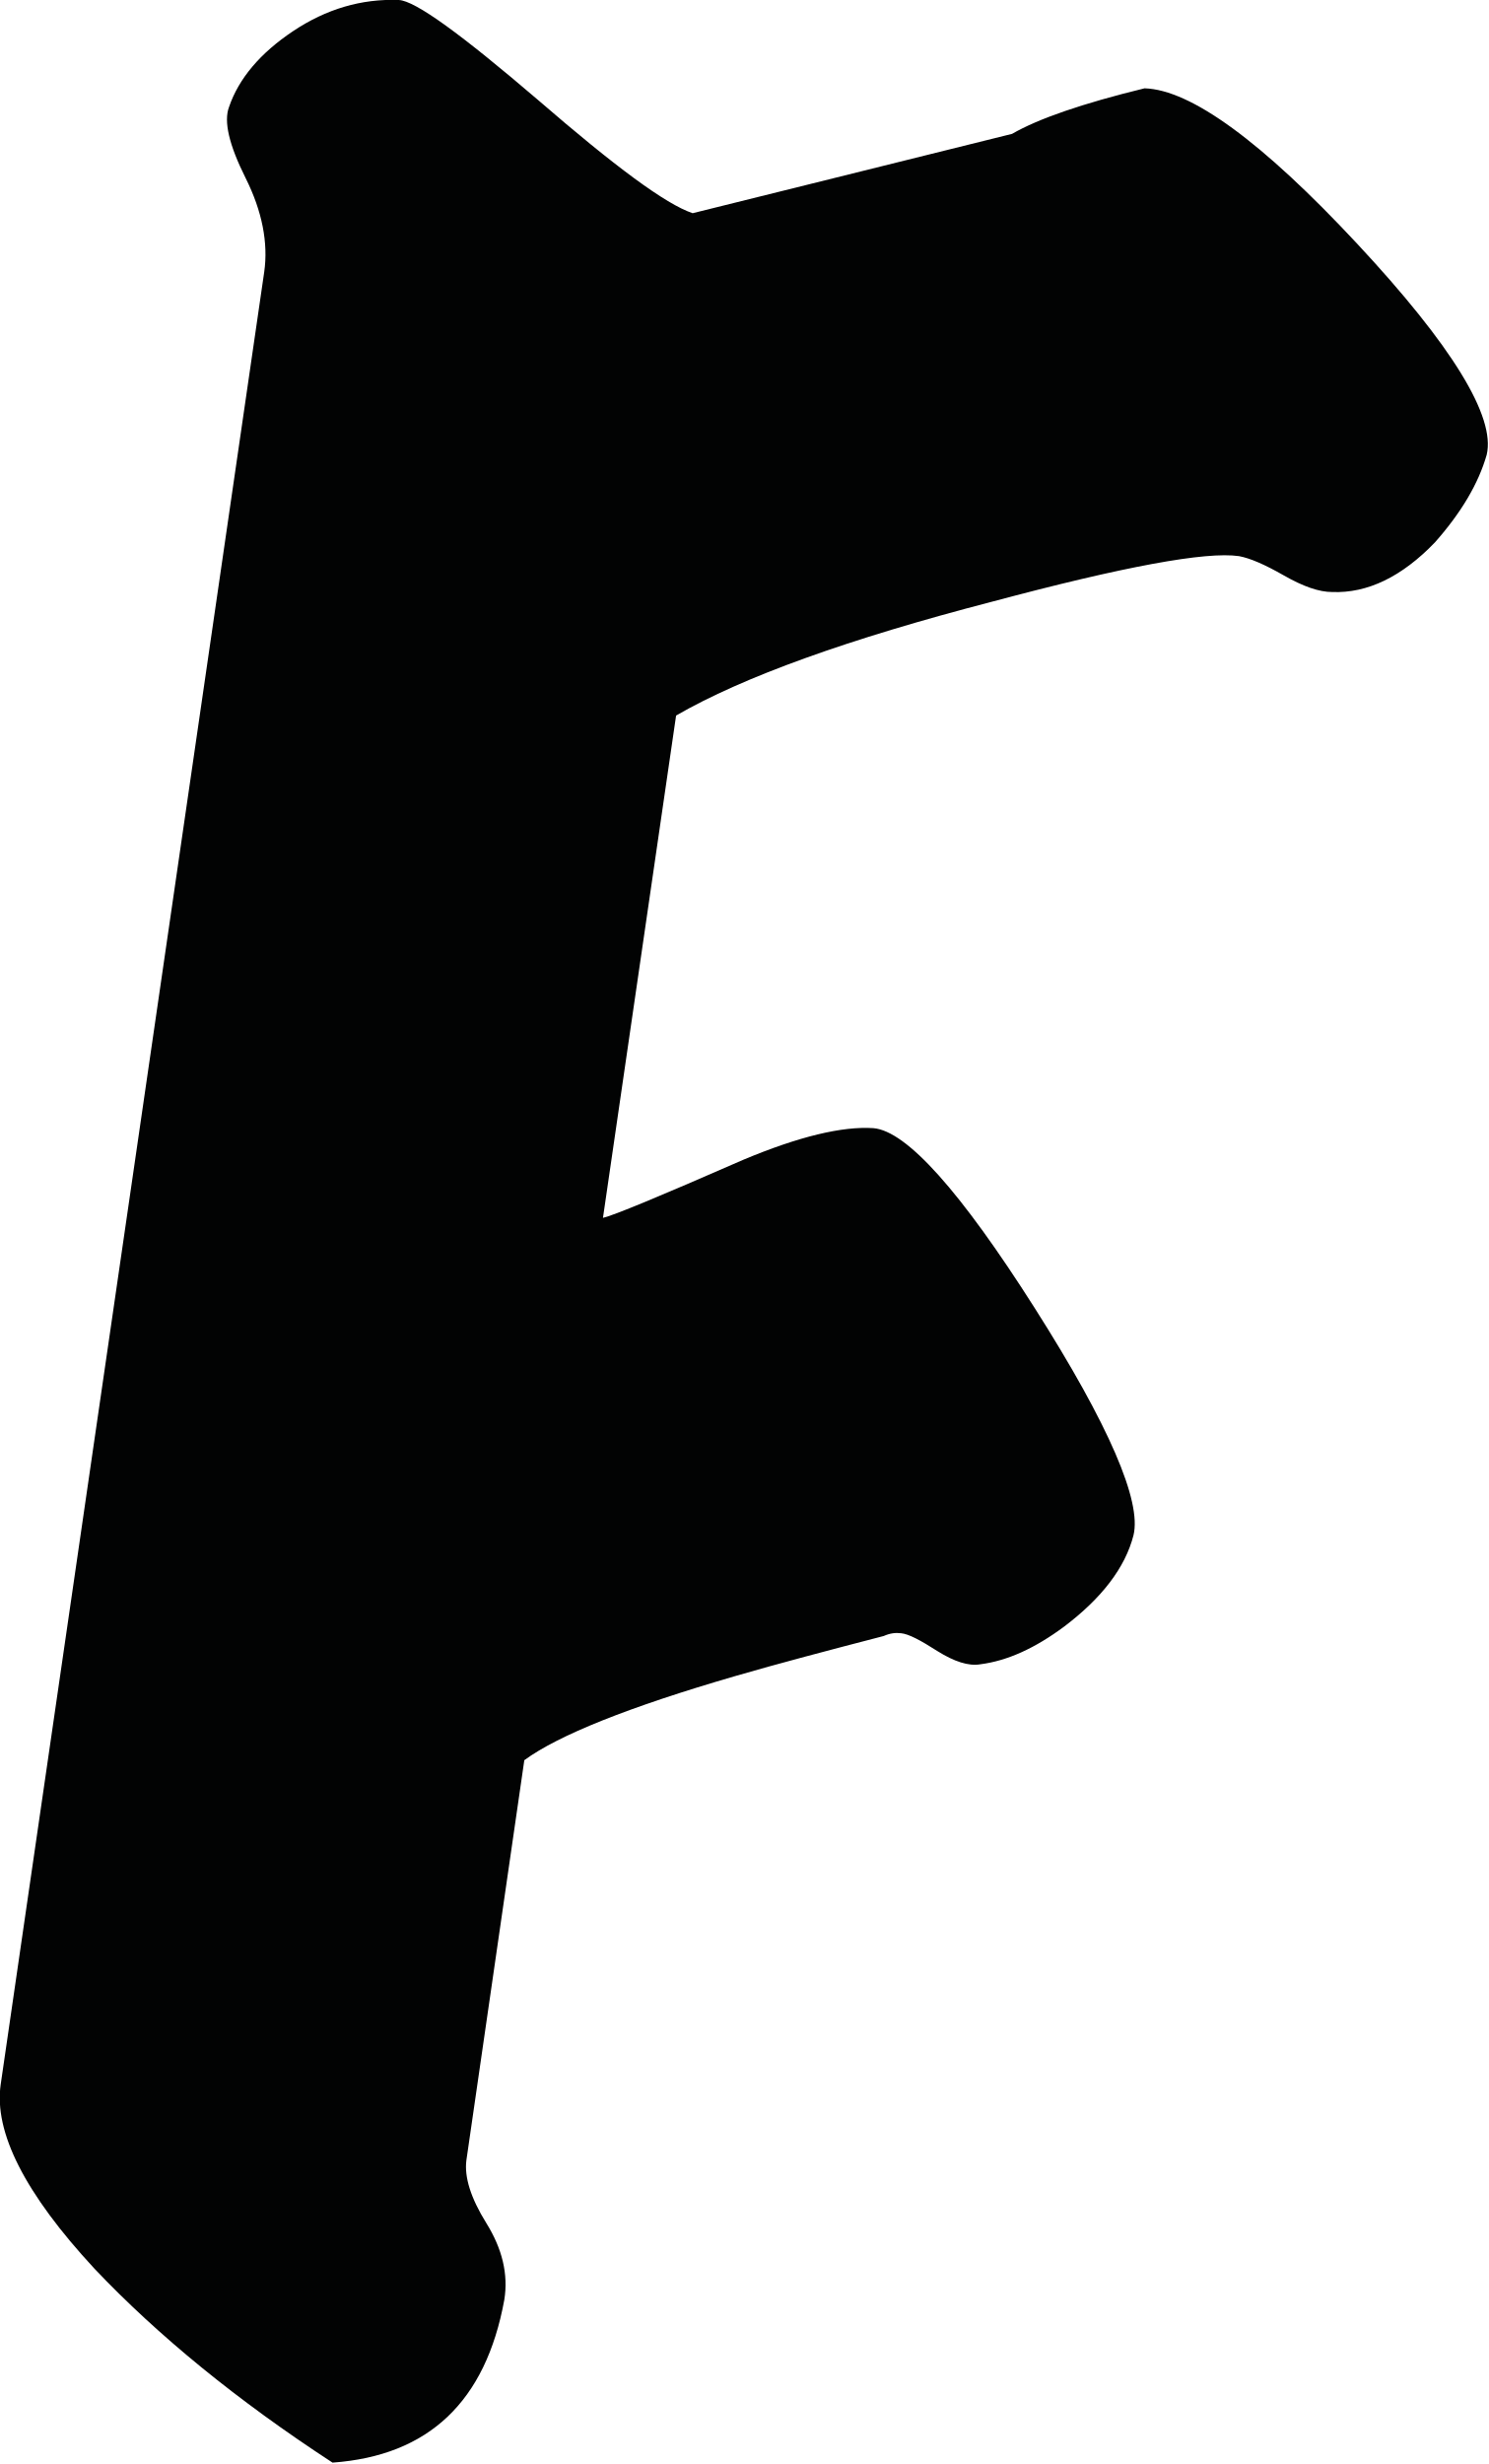
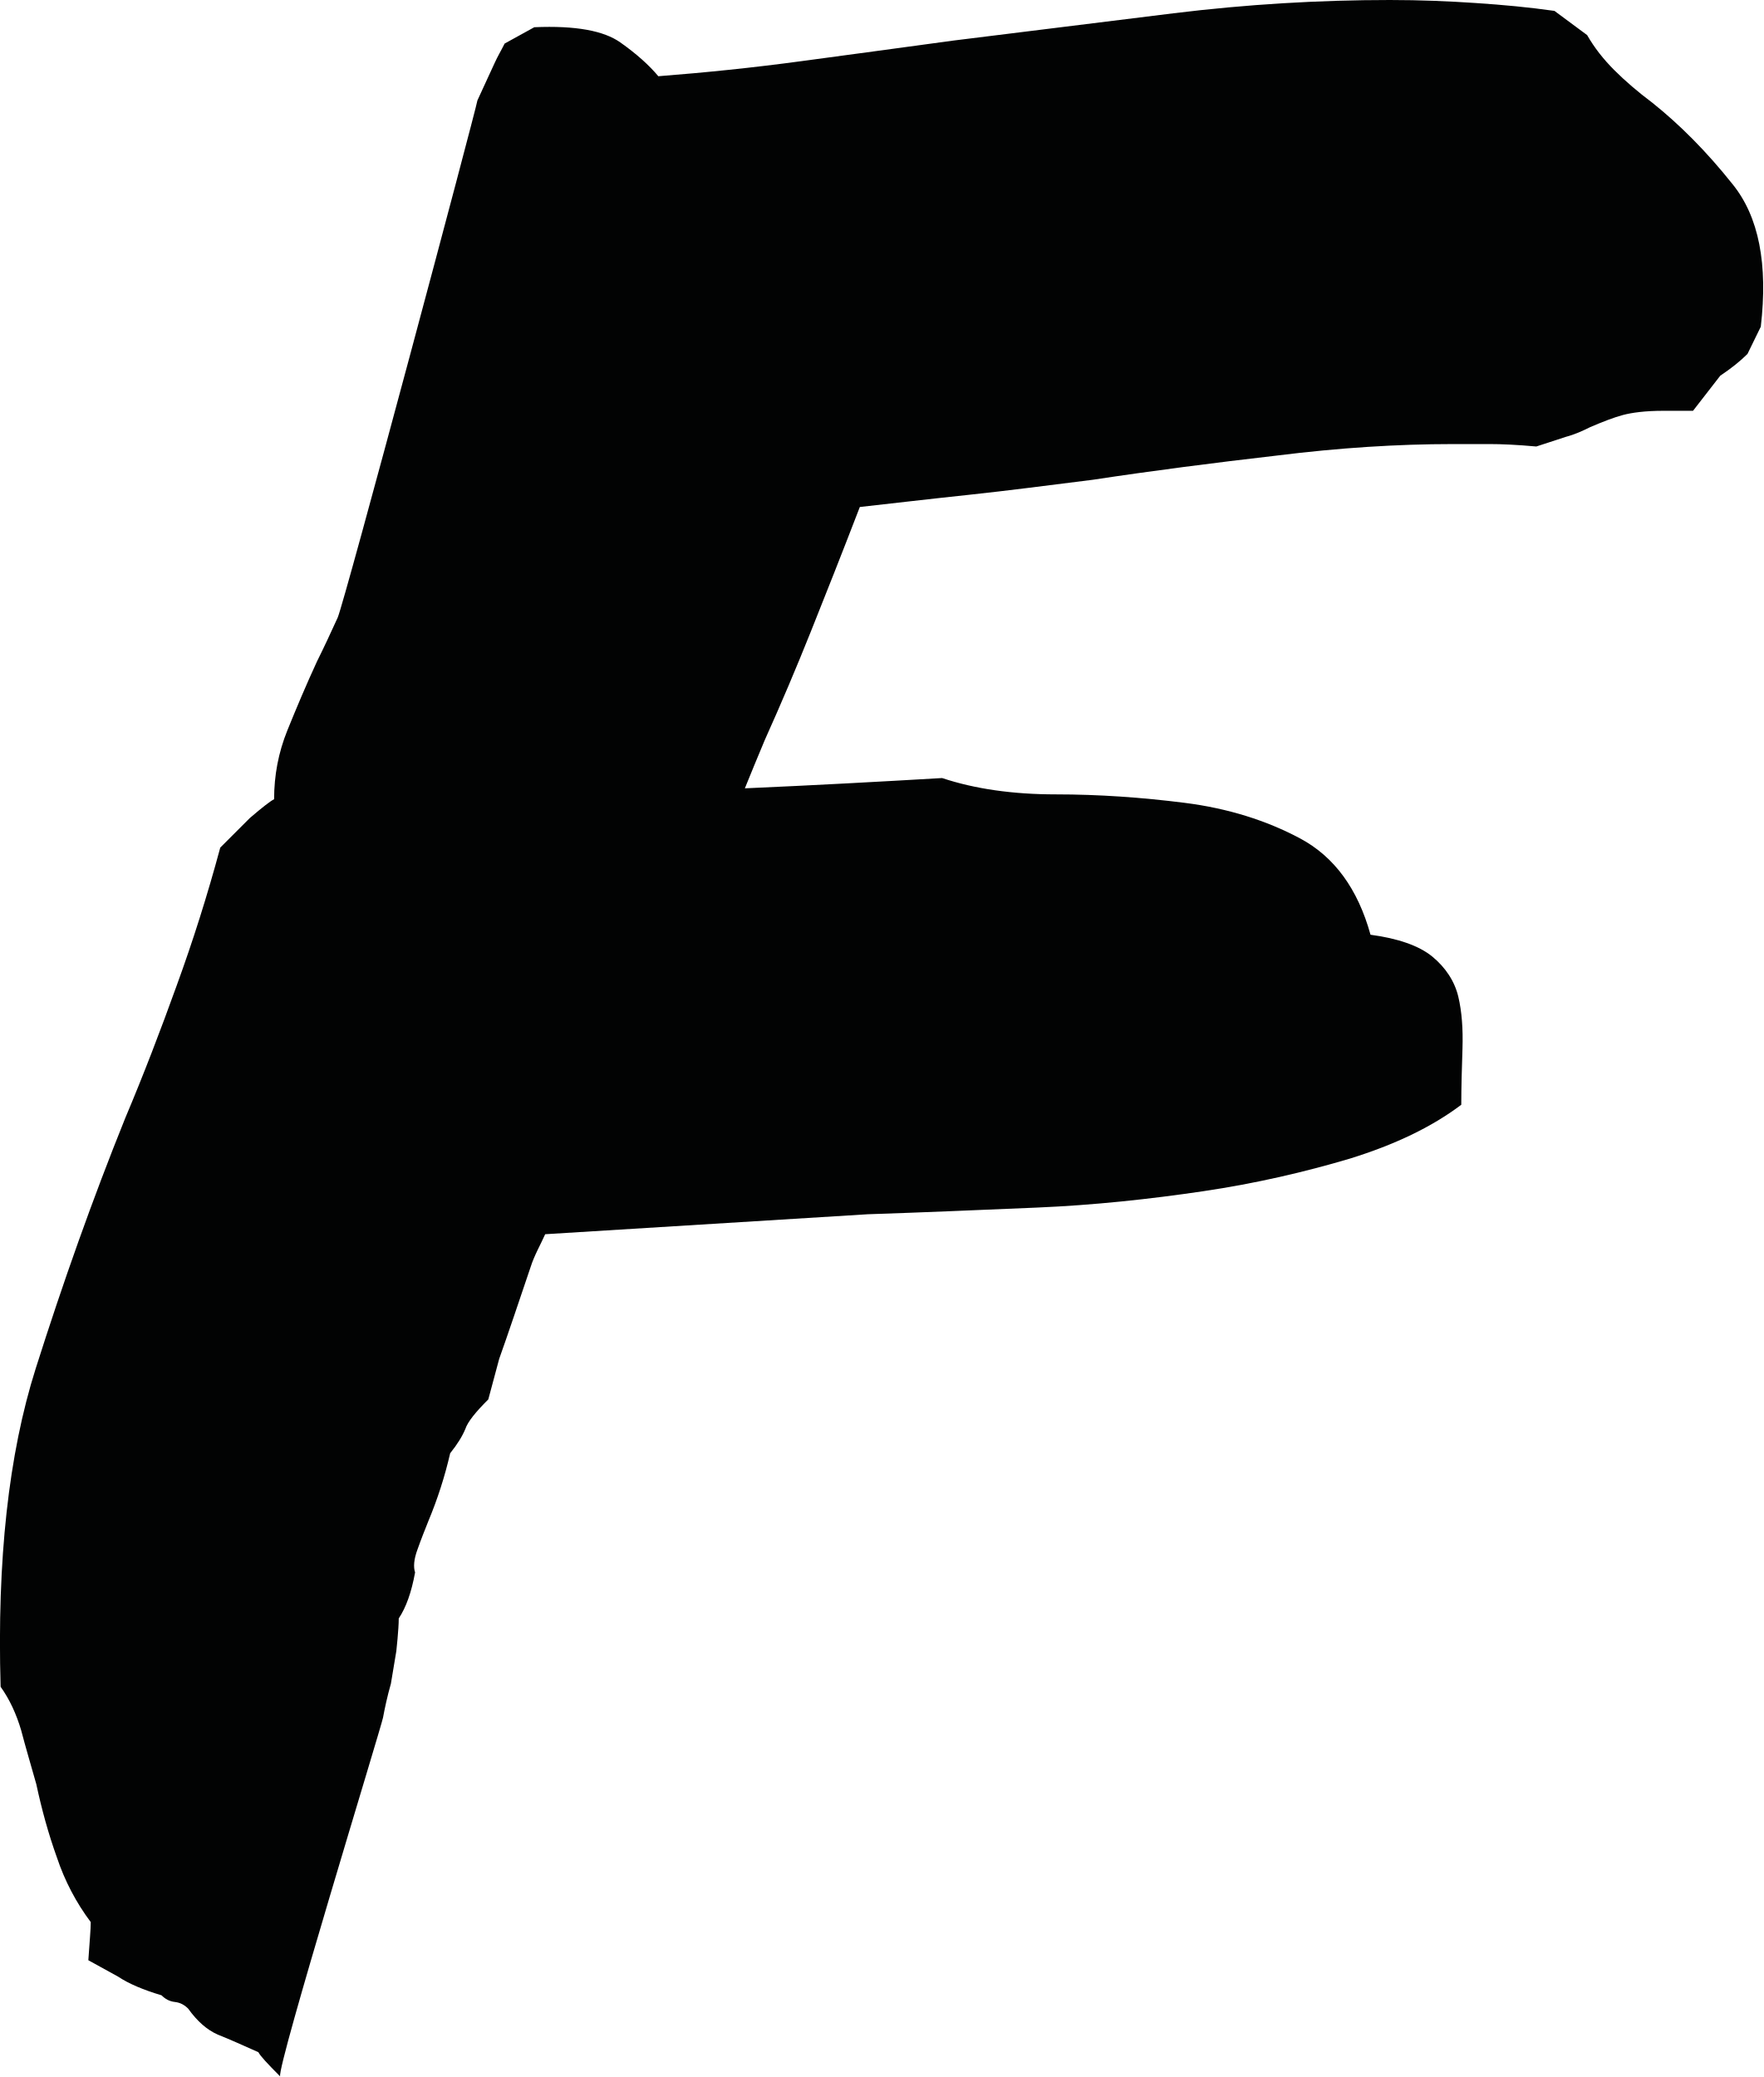
- <svg xmlns="http://www.w3.org/2000/svg" width="21.57" height="35.71" viewBox="0 0 21.57 35.71">
-   <path fill="#020303" d="M21.55 6.59c-.12.42-.37.84-.75 1.27-.48.5-.98.74-1.49.72-.19 0-.42-.08-.7-.24-.28-.16-.49-.25-.65-.28-.48-.07-1.67.15-3.58.66-2.08.54-3.61 1.09-4.58 1.65l-1.06 7.28c.14-.03.82-.31 2.03-.84.81-.34 1.44-.49 1.89-.46.48.04 1.26.91 2.34 2.61 1.08 1.7 1.55 2.8 1.43 3.29-.12.47-.46.91-1 1.32-.43.32-.83.5-1.22.55-.17.03-.38-.04-.62-.19-.25-.16-.42-.25-.53-.26-.08-.01-.16 0-.25.04-.81.21-1.53.4-2.15.58-1.55.45-2.57.86-3.06 1.22l-.84 5.8c-.03.24.06.54.29.91.23.37.32.74.26 1.11-.27 1.48-1.1 2.26-2.49 2.36-1.38-.9-2.53-1.84-3.45-2.81C.36 31.79-.09 30.9.01 30.21L3.83 3.94c.06-.42-.03-.88-.27-1.36-.24-.48-.32-.82-.24-1.03.14-.41.45-.78.93-1.1.48-.32.99-.47 1.53-.45.24.01.91.5 2.02 1.45 1.11.96 1.85 1.51 2.24 1.64l4.63-1.15c.38-.22 1.02-.44 1.92-.66.67.02 1.7.77 3.08 2.25s2.01 2.51 1.88 3.06z" />
+ <svg xmlns="http://www.w3.org/2000/svg" width="29.14" height="34.33" viewBox="0 0 29.14 34.33">
+   <path fill="#020303" d="M28.63 3.04c-.43-.54-.87-.98-1.32-1.34-.24-.18-.45-.36-.63-.54-.18-.18-.33-.37-.45-.58l-.54-.4c-.42-.06-.85-.1-1.3-.13S23.48 0 22.97 0c-1.16 0-2.36.07-3.58.22-1.22.15-2.43.3-3.63.45-.87.12-1.7.23-2.51.34s-1.6.19-2.37.25c-.15-.18-.36-.37-.63-.56S9.52.42 8.83.45l-.49.27c-.06.12-.12.22-.16.31-.04.09-.14.3-.29.63-.03.18-2.2 8.31-2.31 8.55s-.22.48-.34.72c-.18.39-.34.77-.49 1.14-.15.37-.22.75-.22 1.14-.06.03-.19.13-.4.31l-.49.49c-.21.78-.45 1.54-.72 2.28-.27.75-.55 1.48-.85 2.19-.54 1.34-1.03 2.72-1.48 4.14-.45 1.42-.64 3.17-.58 5.26.15.21.26.45.34.72.07.27.16.57.25.89.09.42.2.82.34 1.21.13.39.32.75.56 1.07 0 .12-.02.33-.04.63l.49.27c.18.12.42.22.72.31.06.06.13.1.22.11.09.01.16.05.22.11.15.21.31.35.49.43.18.07.4.17.67.29.03.06.15.19.36.4-.06-.15 1.67-5.77 1.7-5.93s.07-.35.13-.56l.09-.54s.04-.36.04-.54c.12-.18.21-.43.27-.76-.03-.09-.02-.22.04-.38.06-.17.12-.32.18-.47.15-.36.27-.73.36-1.12.12-.15.2-.28.25-.4.04-.12.17-.28.38-.49l.18-.67c.15-.42.32-.93.52-1.52.06-.19.16-.36.24-.54l5.33-.33c.91-.03 1.84-.07 2.79-.11s1.87-.14 2.75-.27 1.69-.32 2.43-.54c.74-.23 1.35-.52 1.84-.89 0-.3.01-.61.02-.93.01-.32-.01-.61-.07-.86s-.21-.48-.43-.66-.57-.3-1.02-.36c-.21-.76-.6-1.29-1.16-1.59s-1.2-.5-1.91-.59-1.42-.14-2.13-.14-1.34-.09-1.88-.27c-1.02.06-2.12.12-3.26.17.11-.27.22-.54.33-.8.27-.6.52-1.19.76-1.79s.51-1.28.81-2.06c.54-.06 1.13-.13 1.79-.2s1.34-.16 2.06-.25c.99-.15 2-.28 3.04-.4 1.04-.13 2.01-.19 2.9-.19h.63c.18 0 .43.01.76.04.18-.06.34-.11.49-.16.15-.04.28-.1.4-.16.21-.09.39-.16.54-.2.15-.04.37-.07.67-.07h.49l.45-.58c.18-.12.33-.24.45-.36l.22-.45c.12-1.03-.03-1.82-.47-2.36z" />
</svg>
